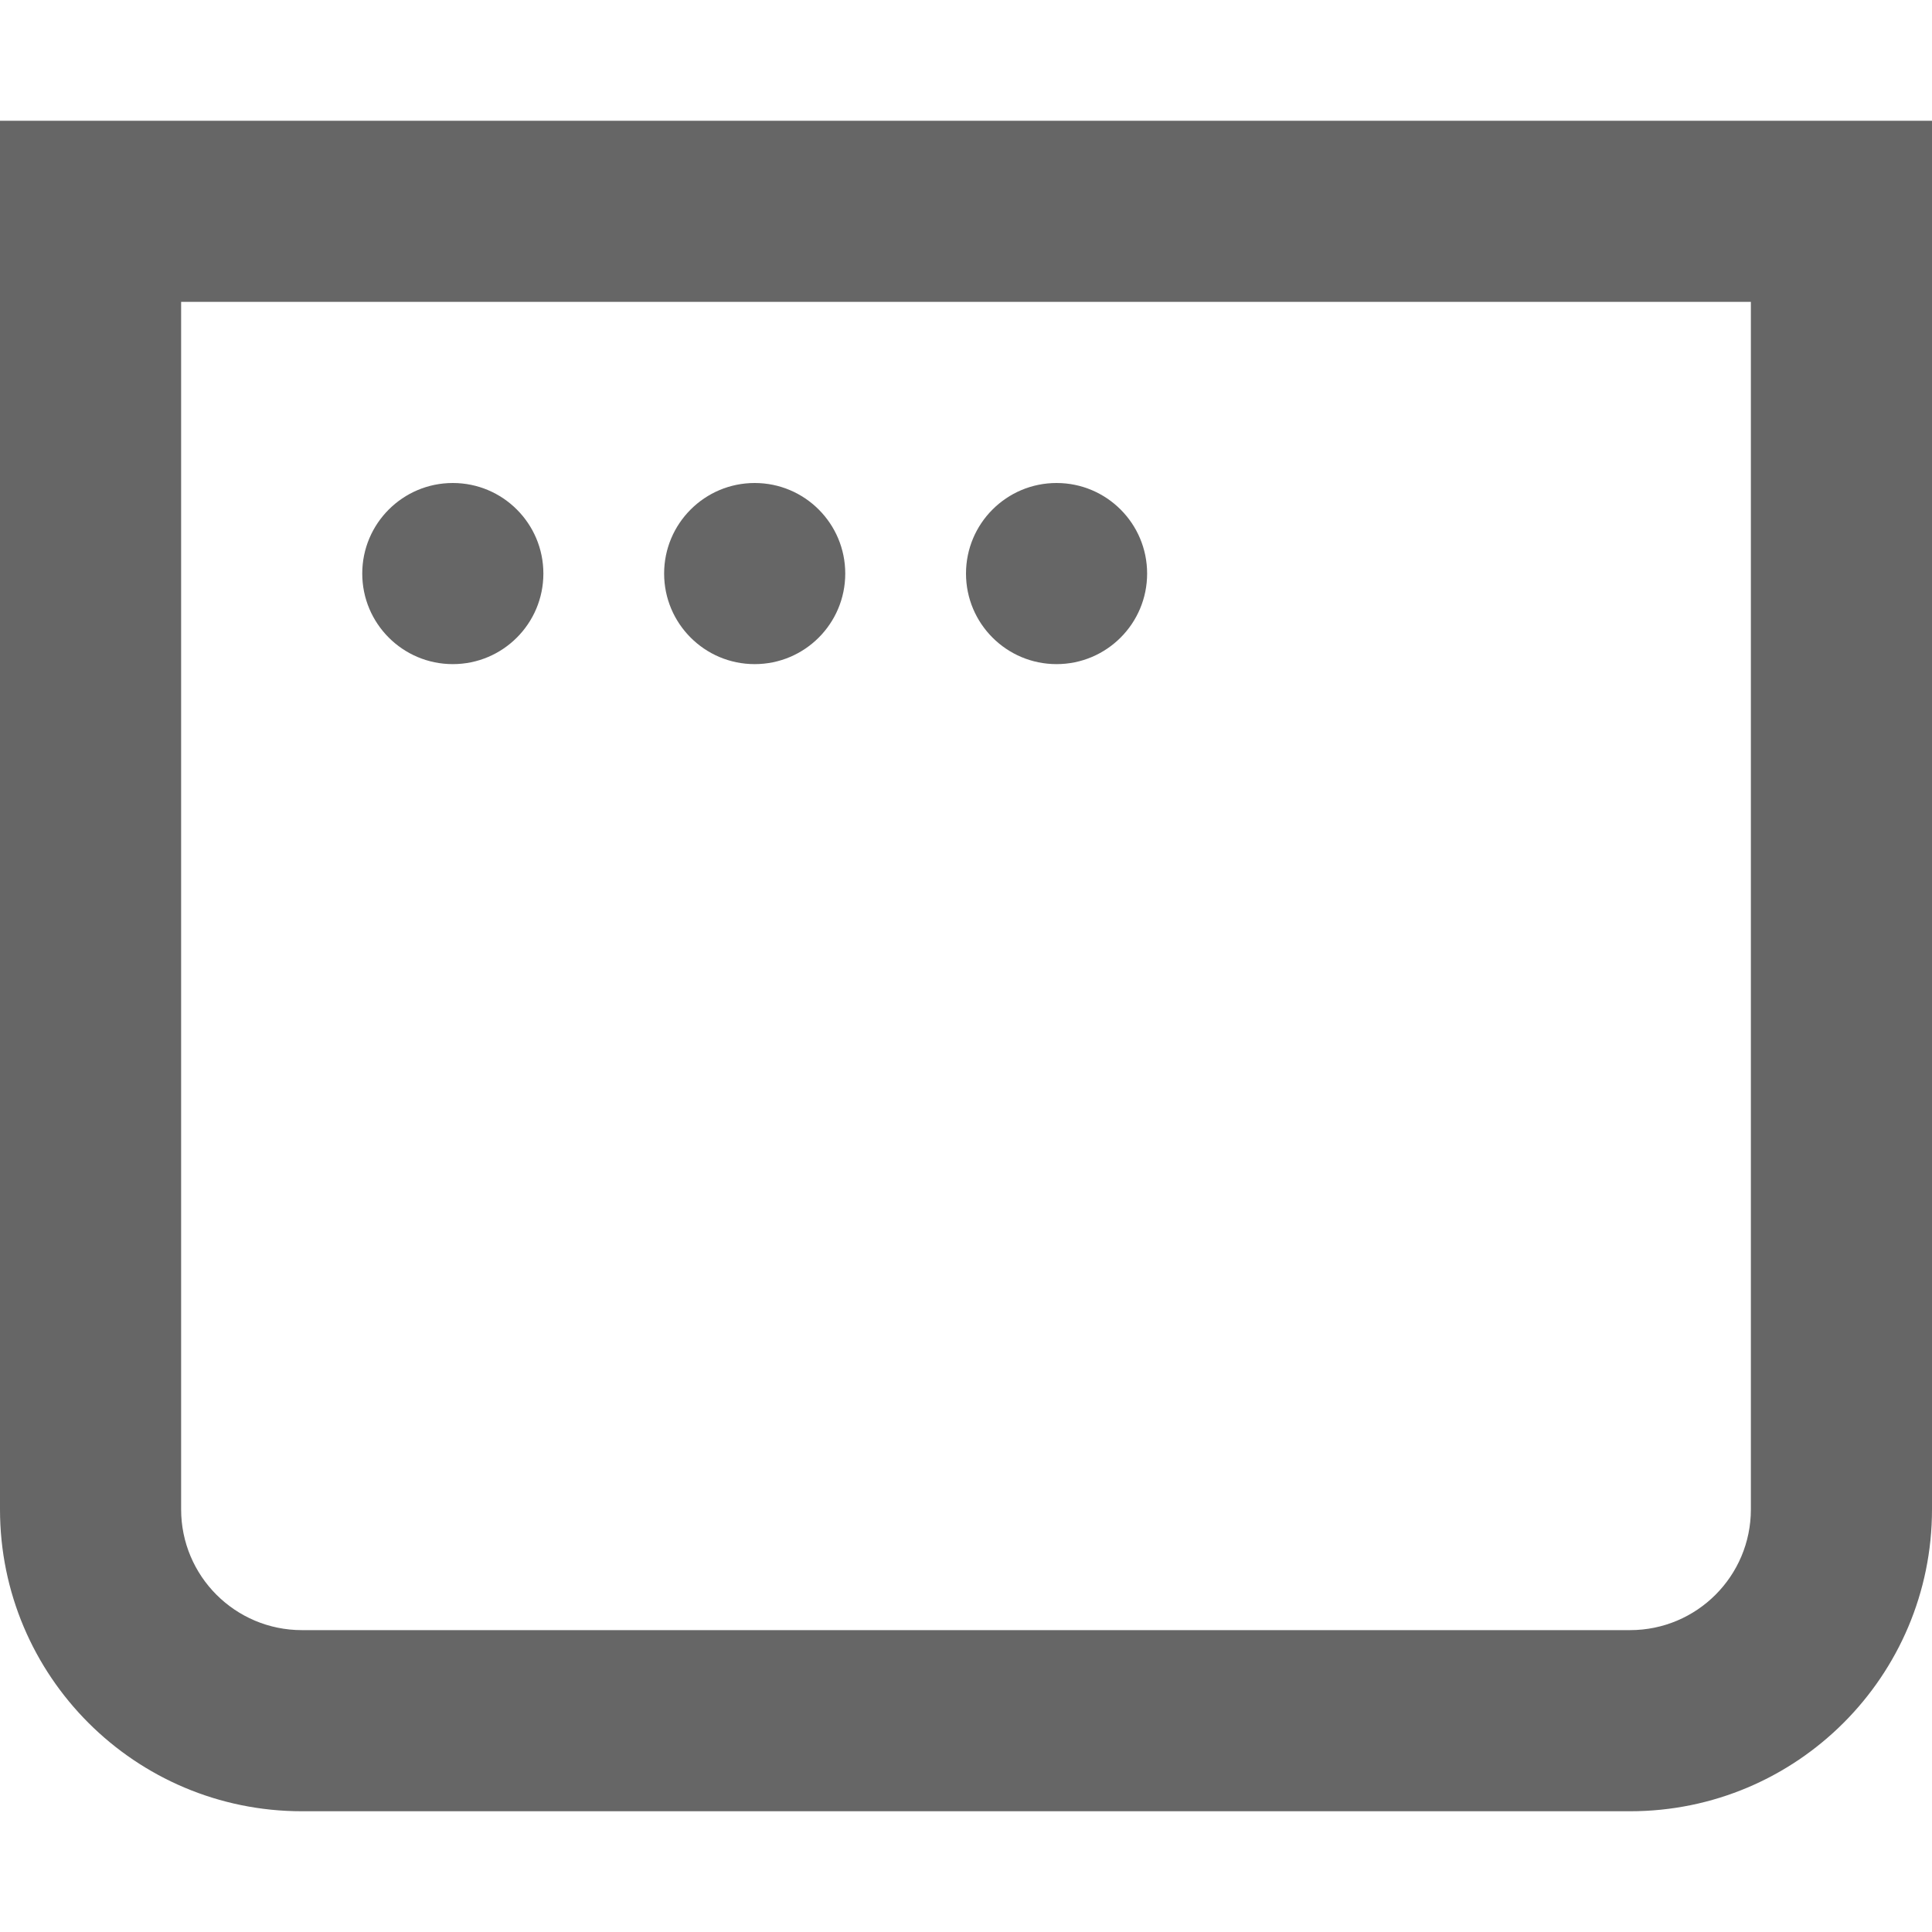
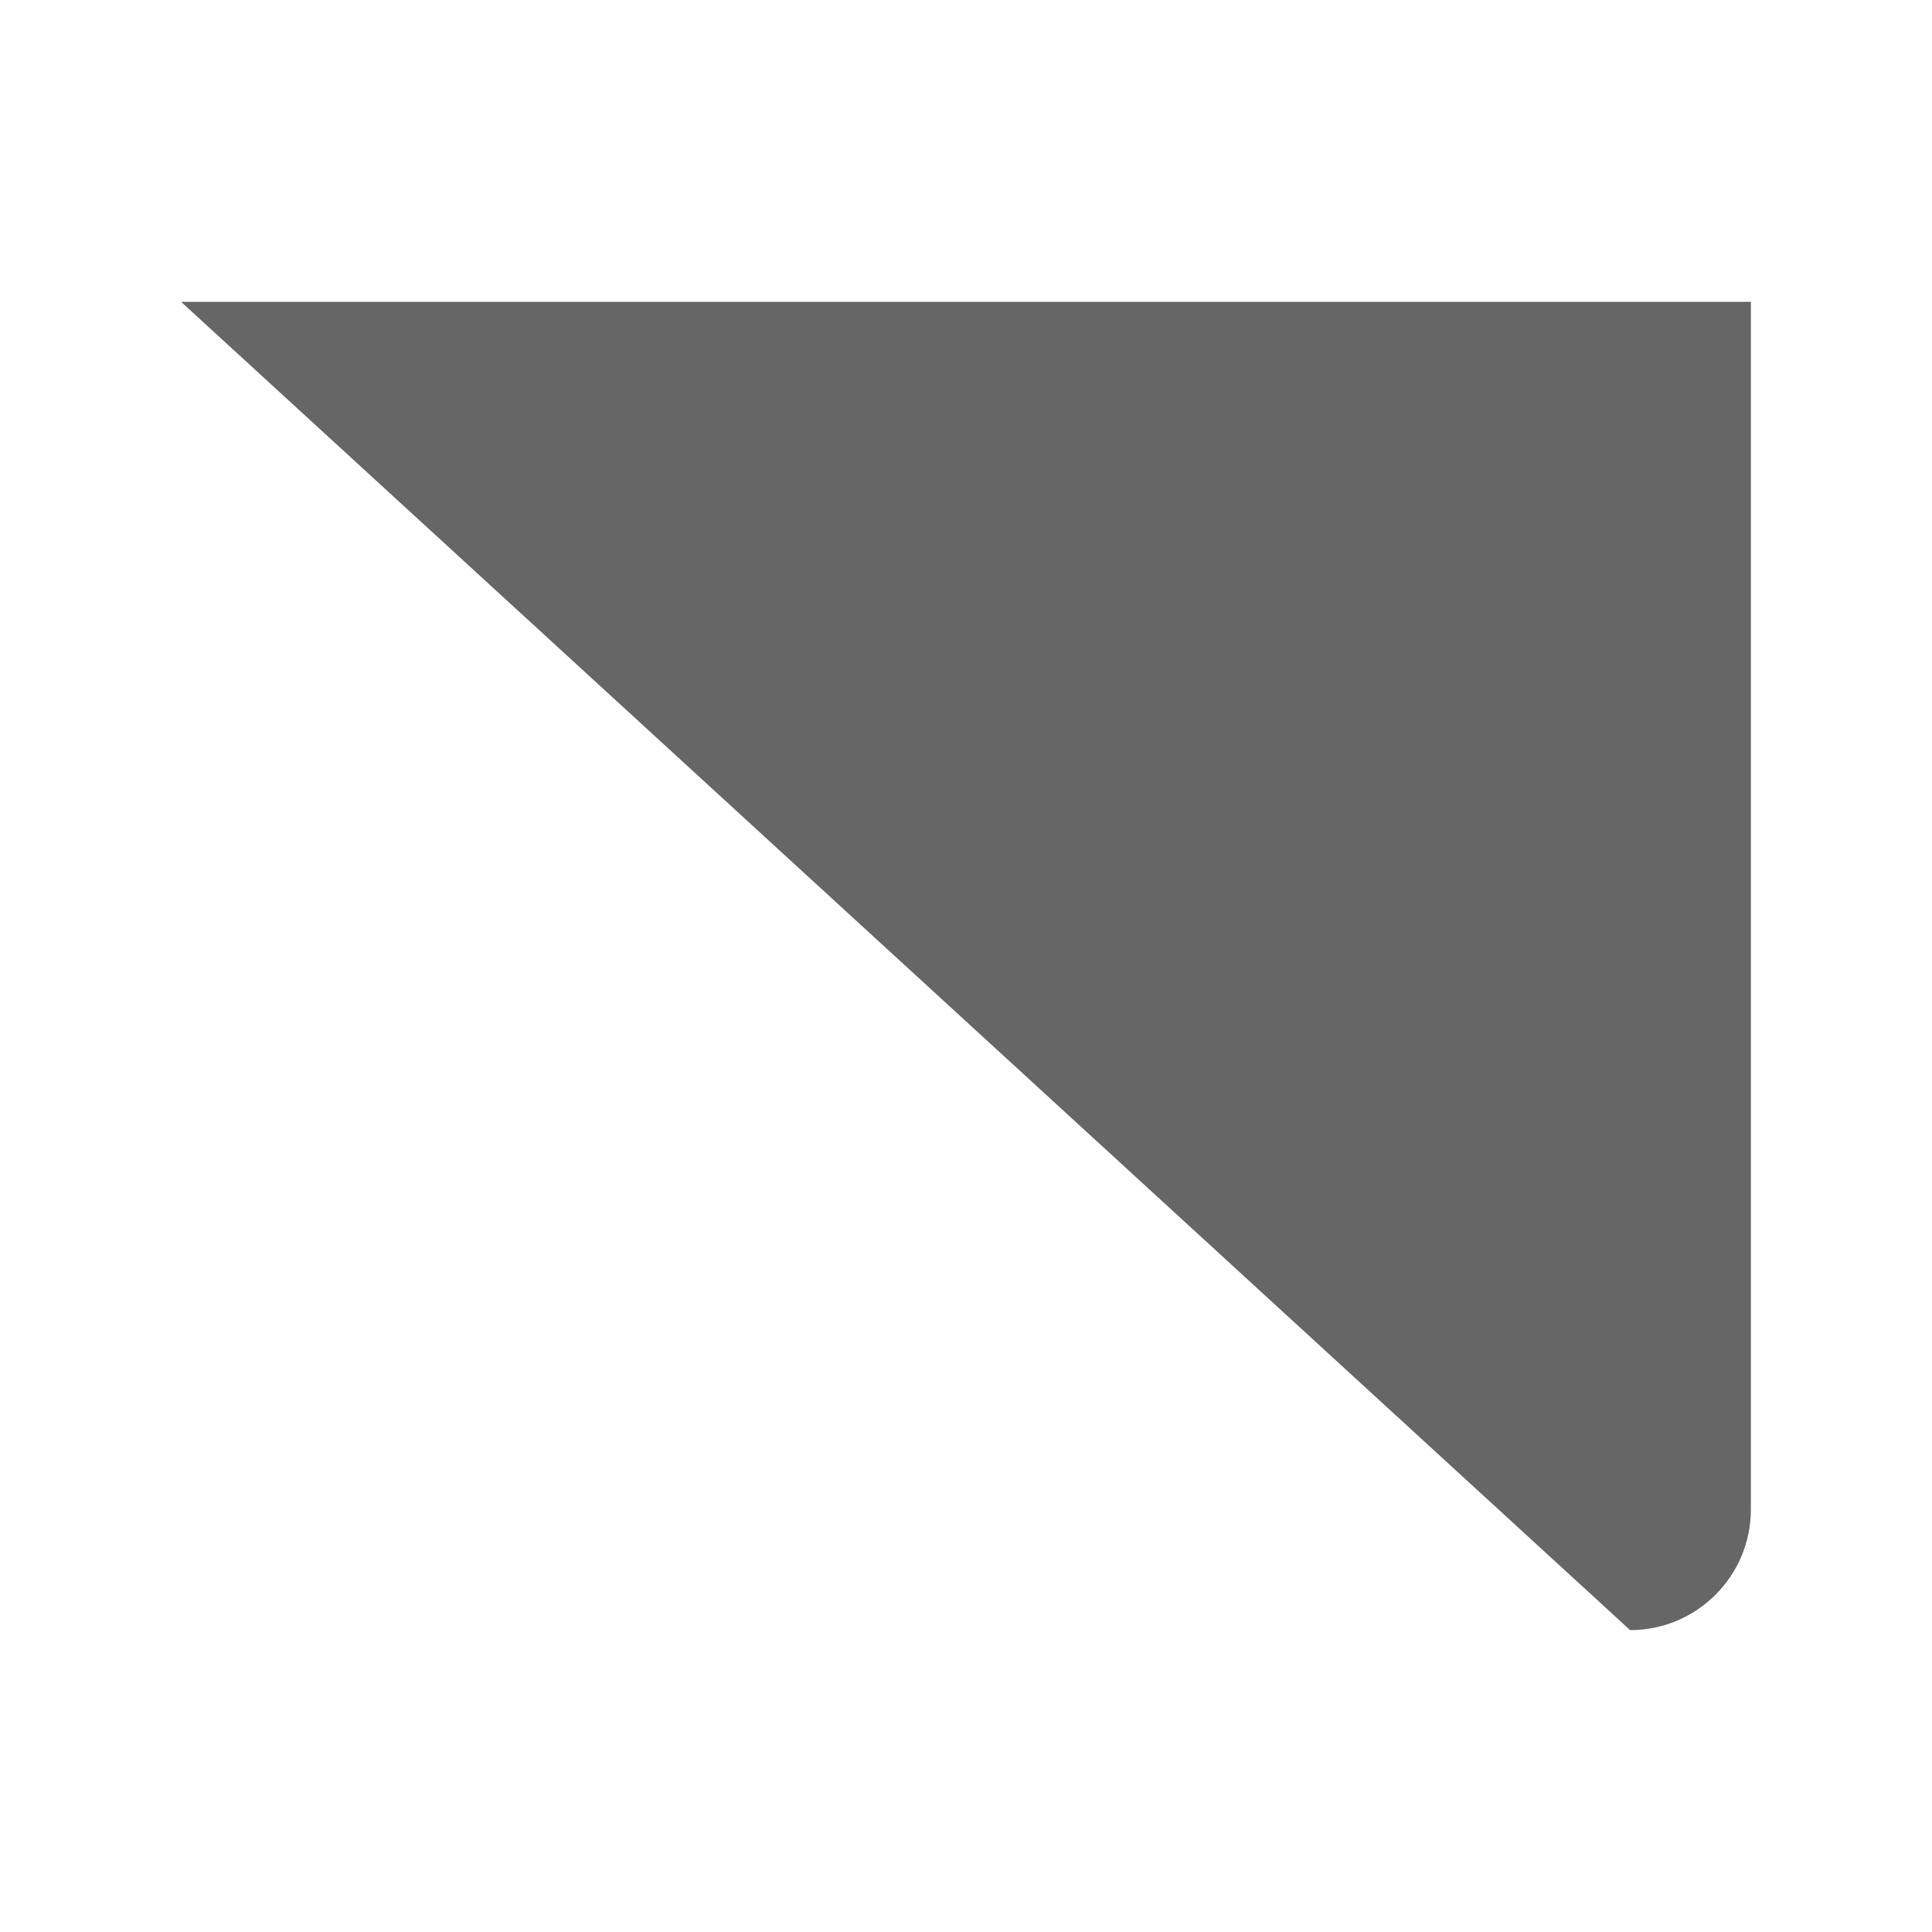
<svg xmlns="http://www.w3.org/2000/svg" fill="none" viewBox="0 0 16 16">
-   <path fill-rule="evenodd" clip-rule="evenodd" d="M1.5 2.5h13v10a1 1 0 0 1-1 1h-11a1 1 0 0 1-1-1zM0 1h16v11.5a2.5 2.5 0 0 1-2.5 2.5h-11A2.5 2.5 0 0 1 0 12.5zm3.75 4.5a.75.75 0 1 0 0-1.5.75.75 0 0 0 0 1.5M7 4.75a.75.75 0 1 1-1.5 0 .75.75 0 0 1 1.5 0m1.75.75a.75.75 0 1 0 0-1.5.75.75 0 0 0 0 1.5" fill="#666" />
+   <path fill-rule="evenodd" clip-rule="evenodd" d="M1.5 2.5h13v10a1 1 0 0 1-1 1height11a1 1 0 0 1-1-1zM0 1h16v11.5a2.5 2.5 0 0 1-2.5 2.5height11A2.5 2.5 0 0 1 0 12.5zm3.75 4.5a.75.75 0 1 0 0-1.5.75.75 0 0 0 0 1.5M7 4.75a.75.75 0 1 1-1.5 0 .75.75 0 0 1 1.5 0m1.75.75a.75.75 0 1 0 0-1.5.75.75 0 0 0 0 1.5" fill="#666" />
</svg>
